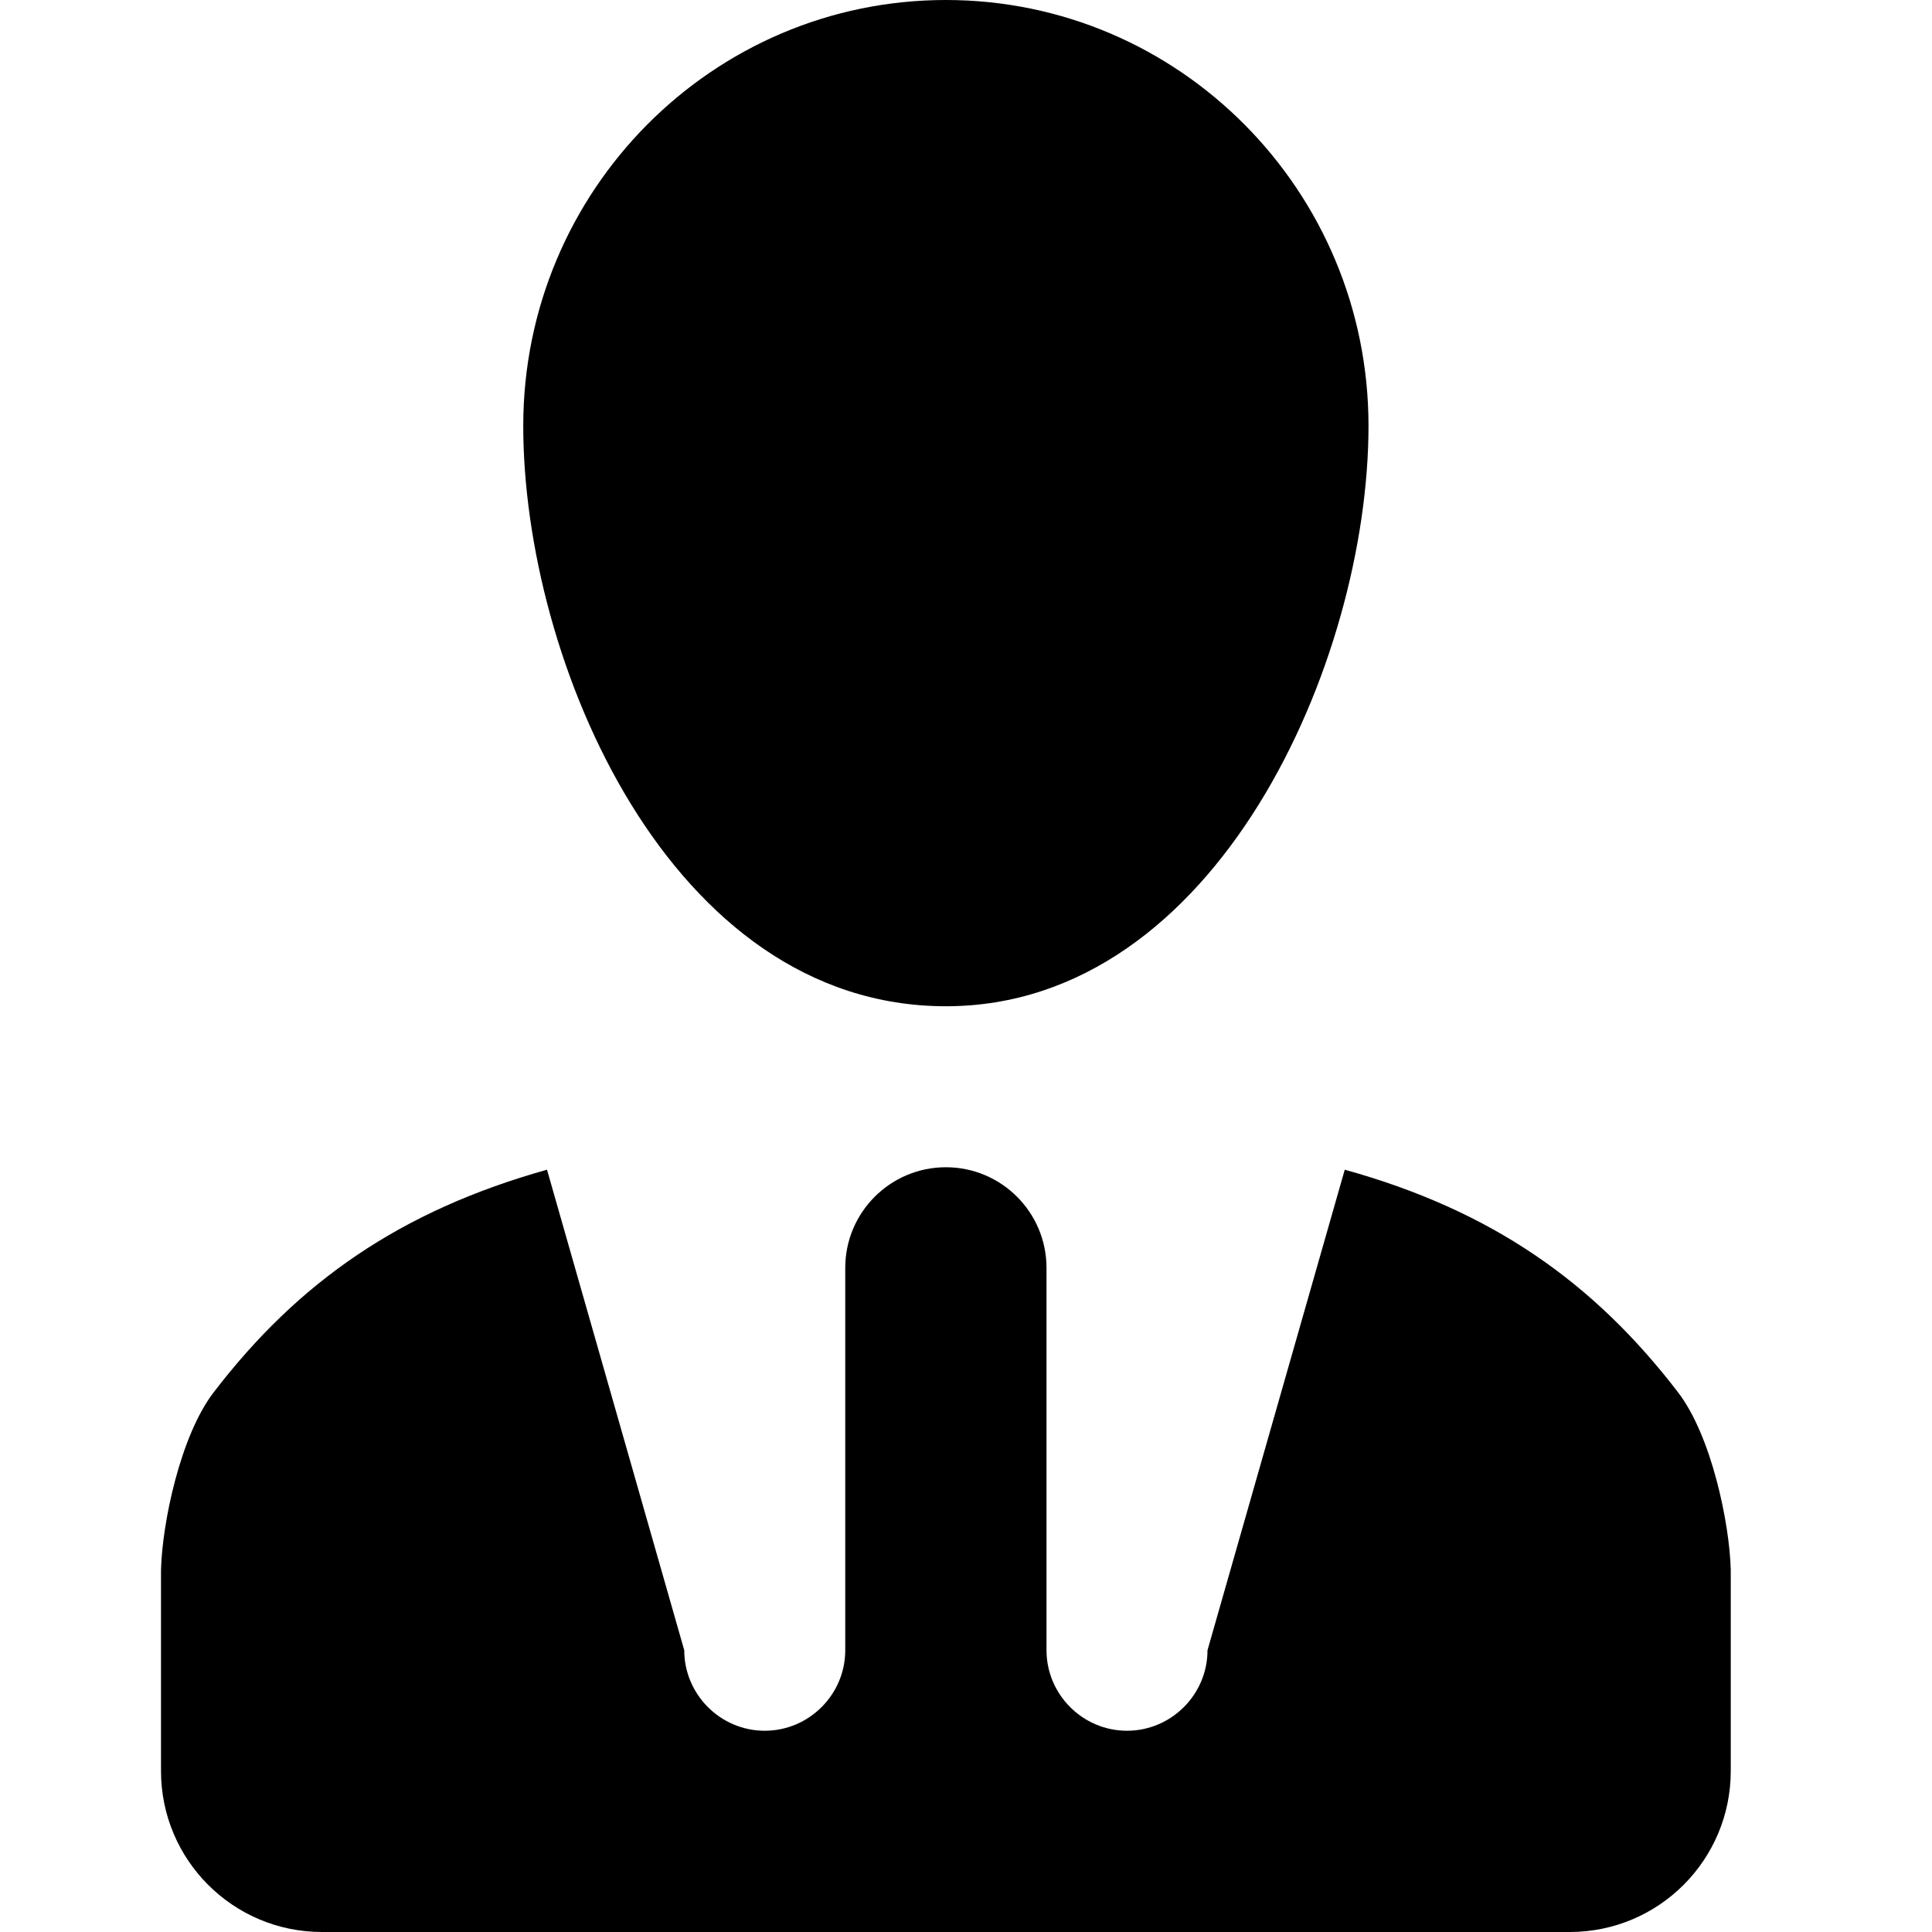
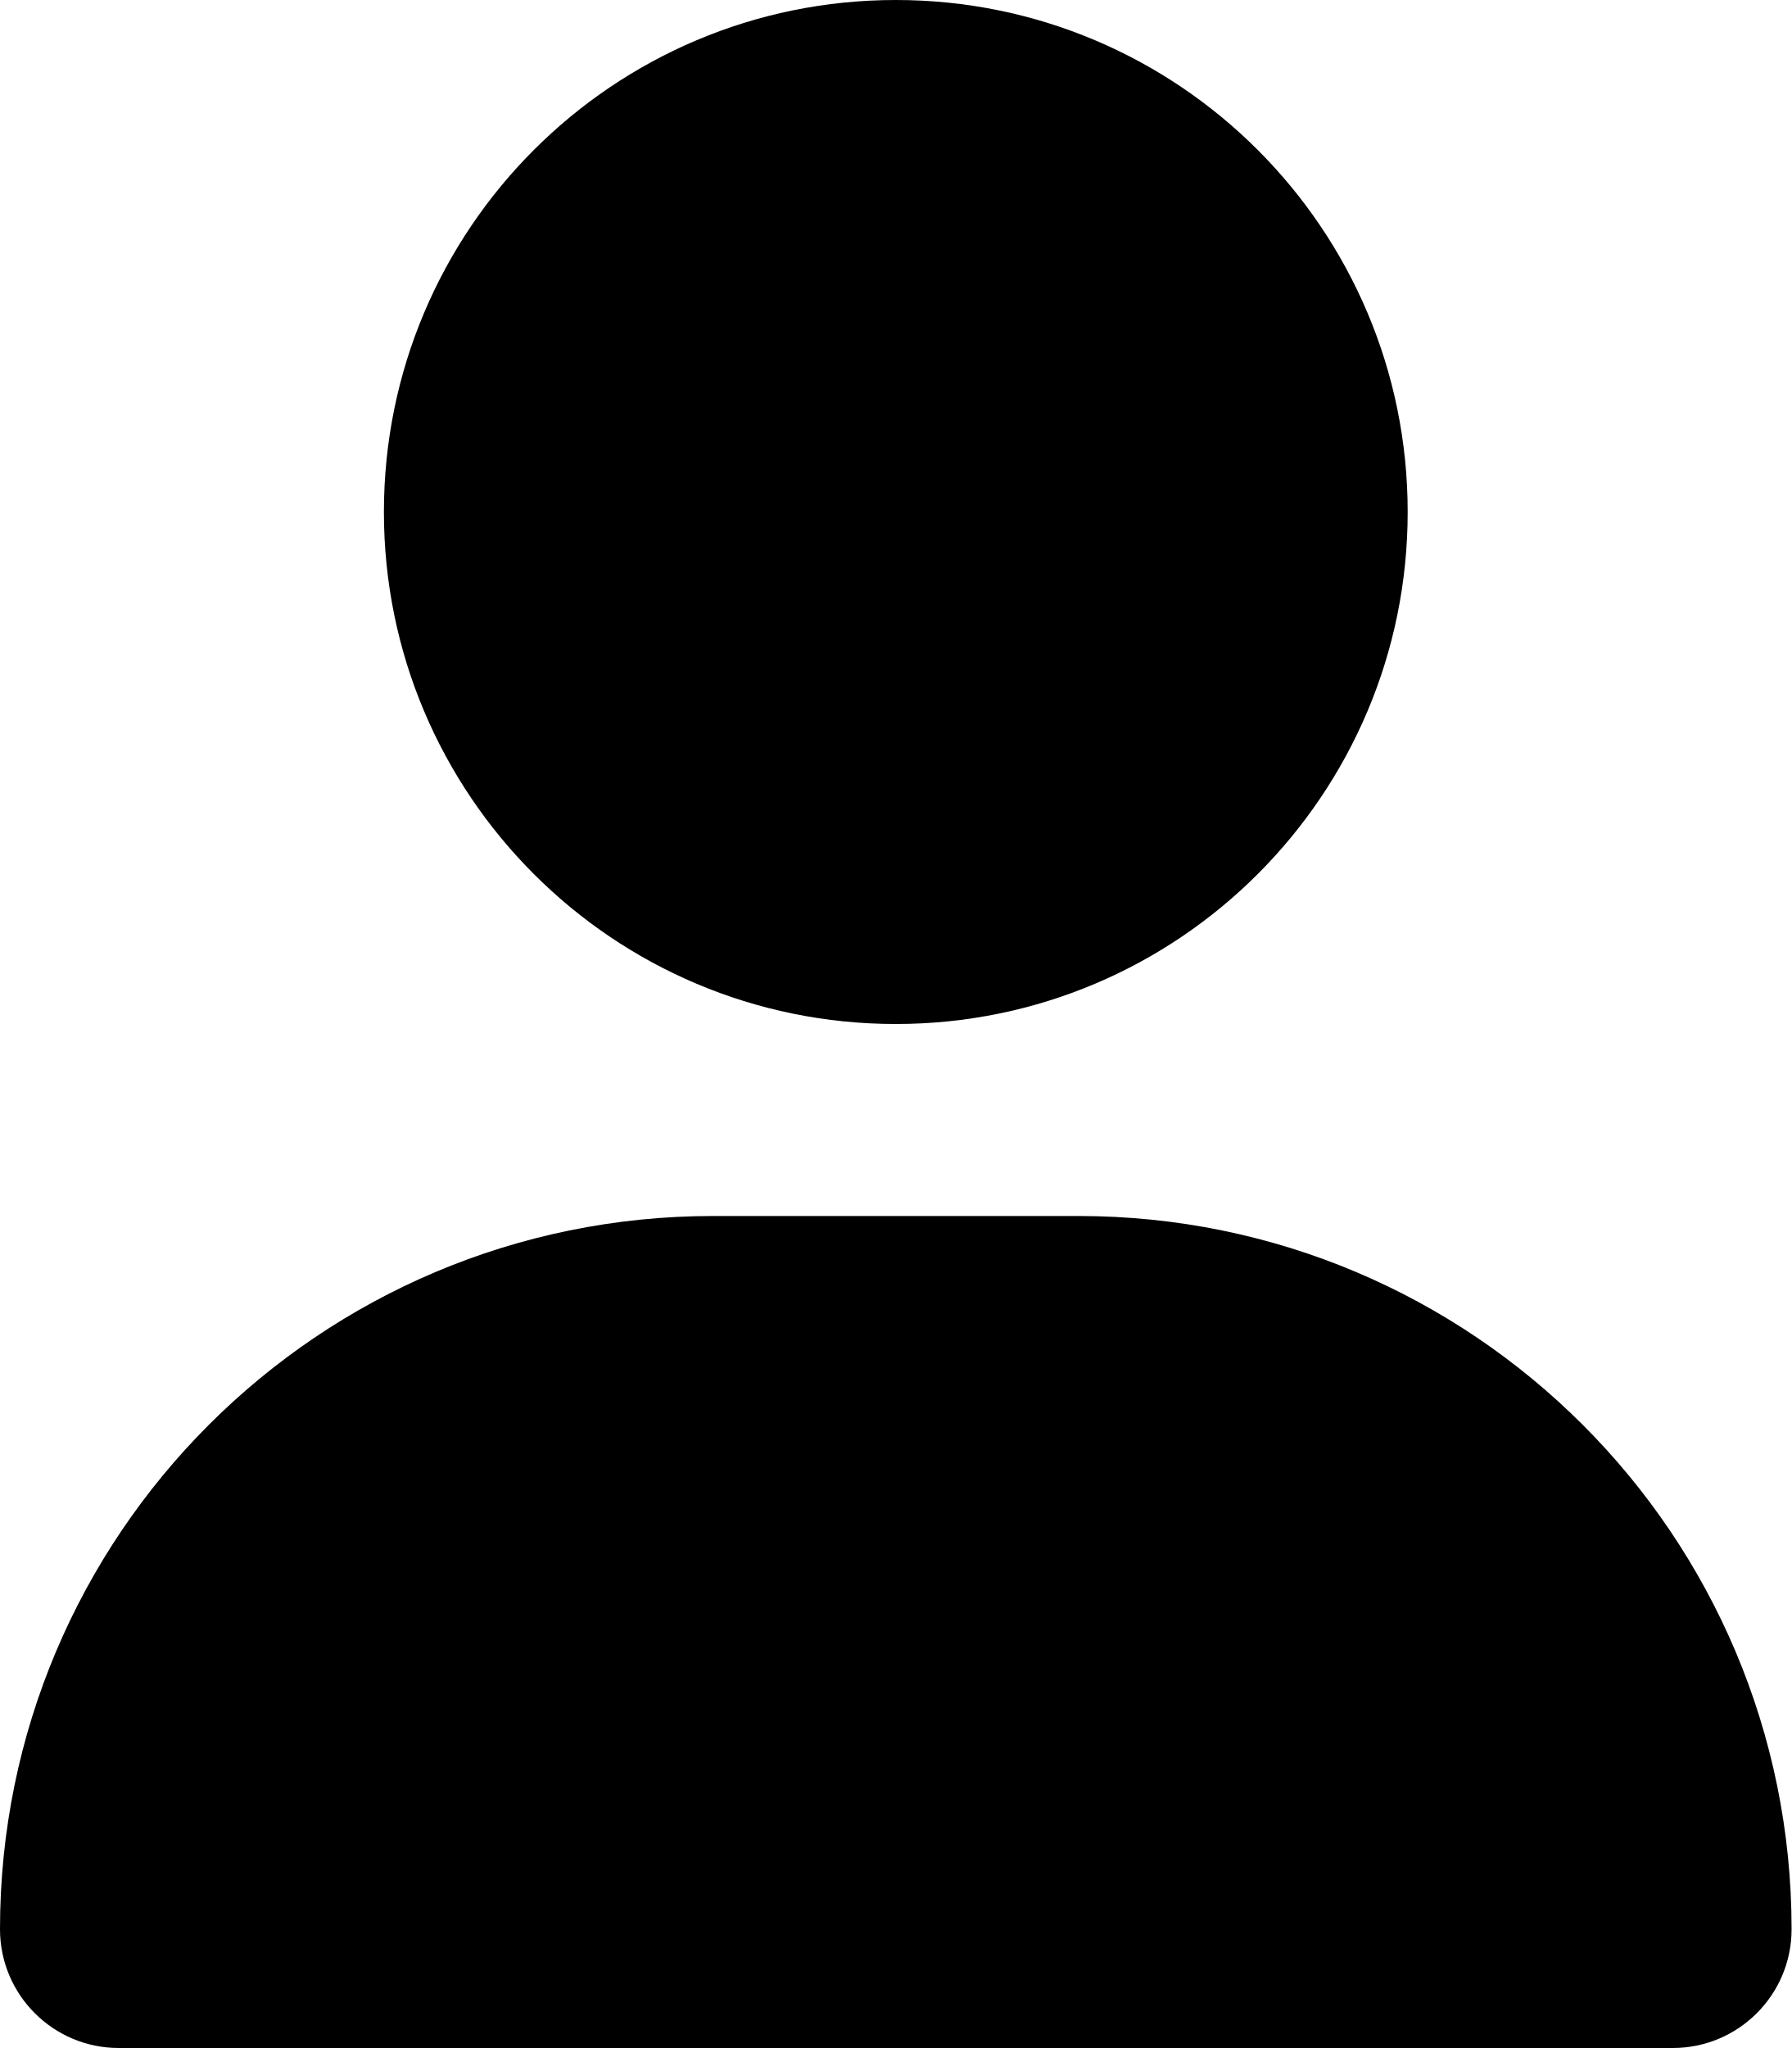
- <svg xmlns="http://www.w3.org/2000/svg" viewBox="0 0 1024 1024">
-   <path d="M889.366 737.92c-44.8-58.454-98.986-96.426-176.618-117.952L640 874.666c0 23.466-19.2 42.666-42.666 42.666s-42.666-19.2-42.666-42.666V672c0-29.44-23.894-53.334-53.334-53.334S448 642.56 448 672v202.666c0 23.466-19.2 42.666-42.666 42.666s-42.666-19.2-42.666-42.666l-72.746-254.698c-77.654 21.76-131.84 59.498-176.64 117.952-17.708 23.04-27.308 69.334-27.948 94.08v106.666c0 47.146 38.186 85.334 85.334 85.334h661.334c47.146 0 85.334-38.186 85.334-85.334V832c-.642-24.746-10.242-71.04-27.97-94.08zM501.334 533.334c143.786 0 224-183.04 224-307.628S625.066 0 501.334 0s-224 101.12-224 225.706 77.652 307.628 224 307.628z" />
+ <svg xmlns="http://www.w3.org/2000/svg" viewBox="0 0 448 512">
+   <path d="M224 256A128 128 0 1 0 224 0a128 128 0 1 0 0 256zm-45.7 48C79.8 304 0 383.8 0 482.3C0 498.7 13.3 512 29.7 512H418.3c16.4 0 29.7-13.3 29.7-29.7C448 383.8 368.2 304 269.7 304H178.3z" />
</svg>
